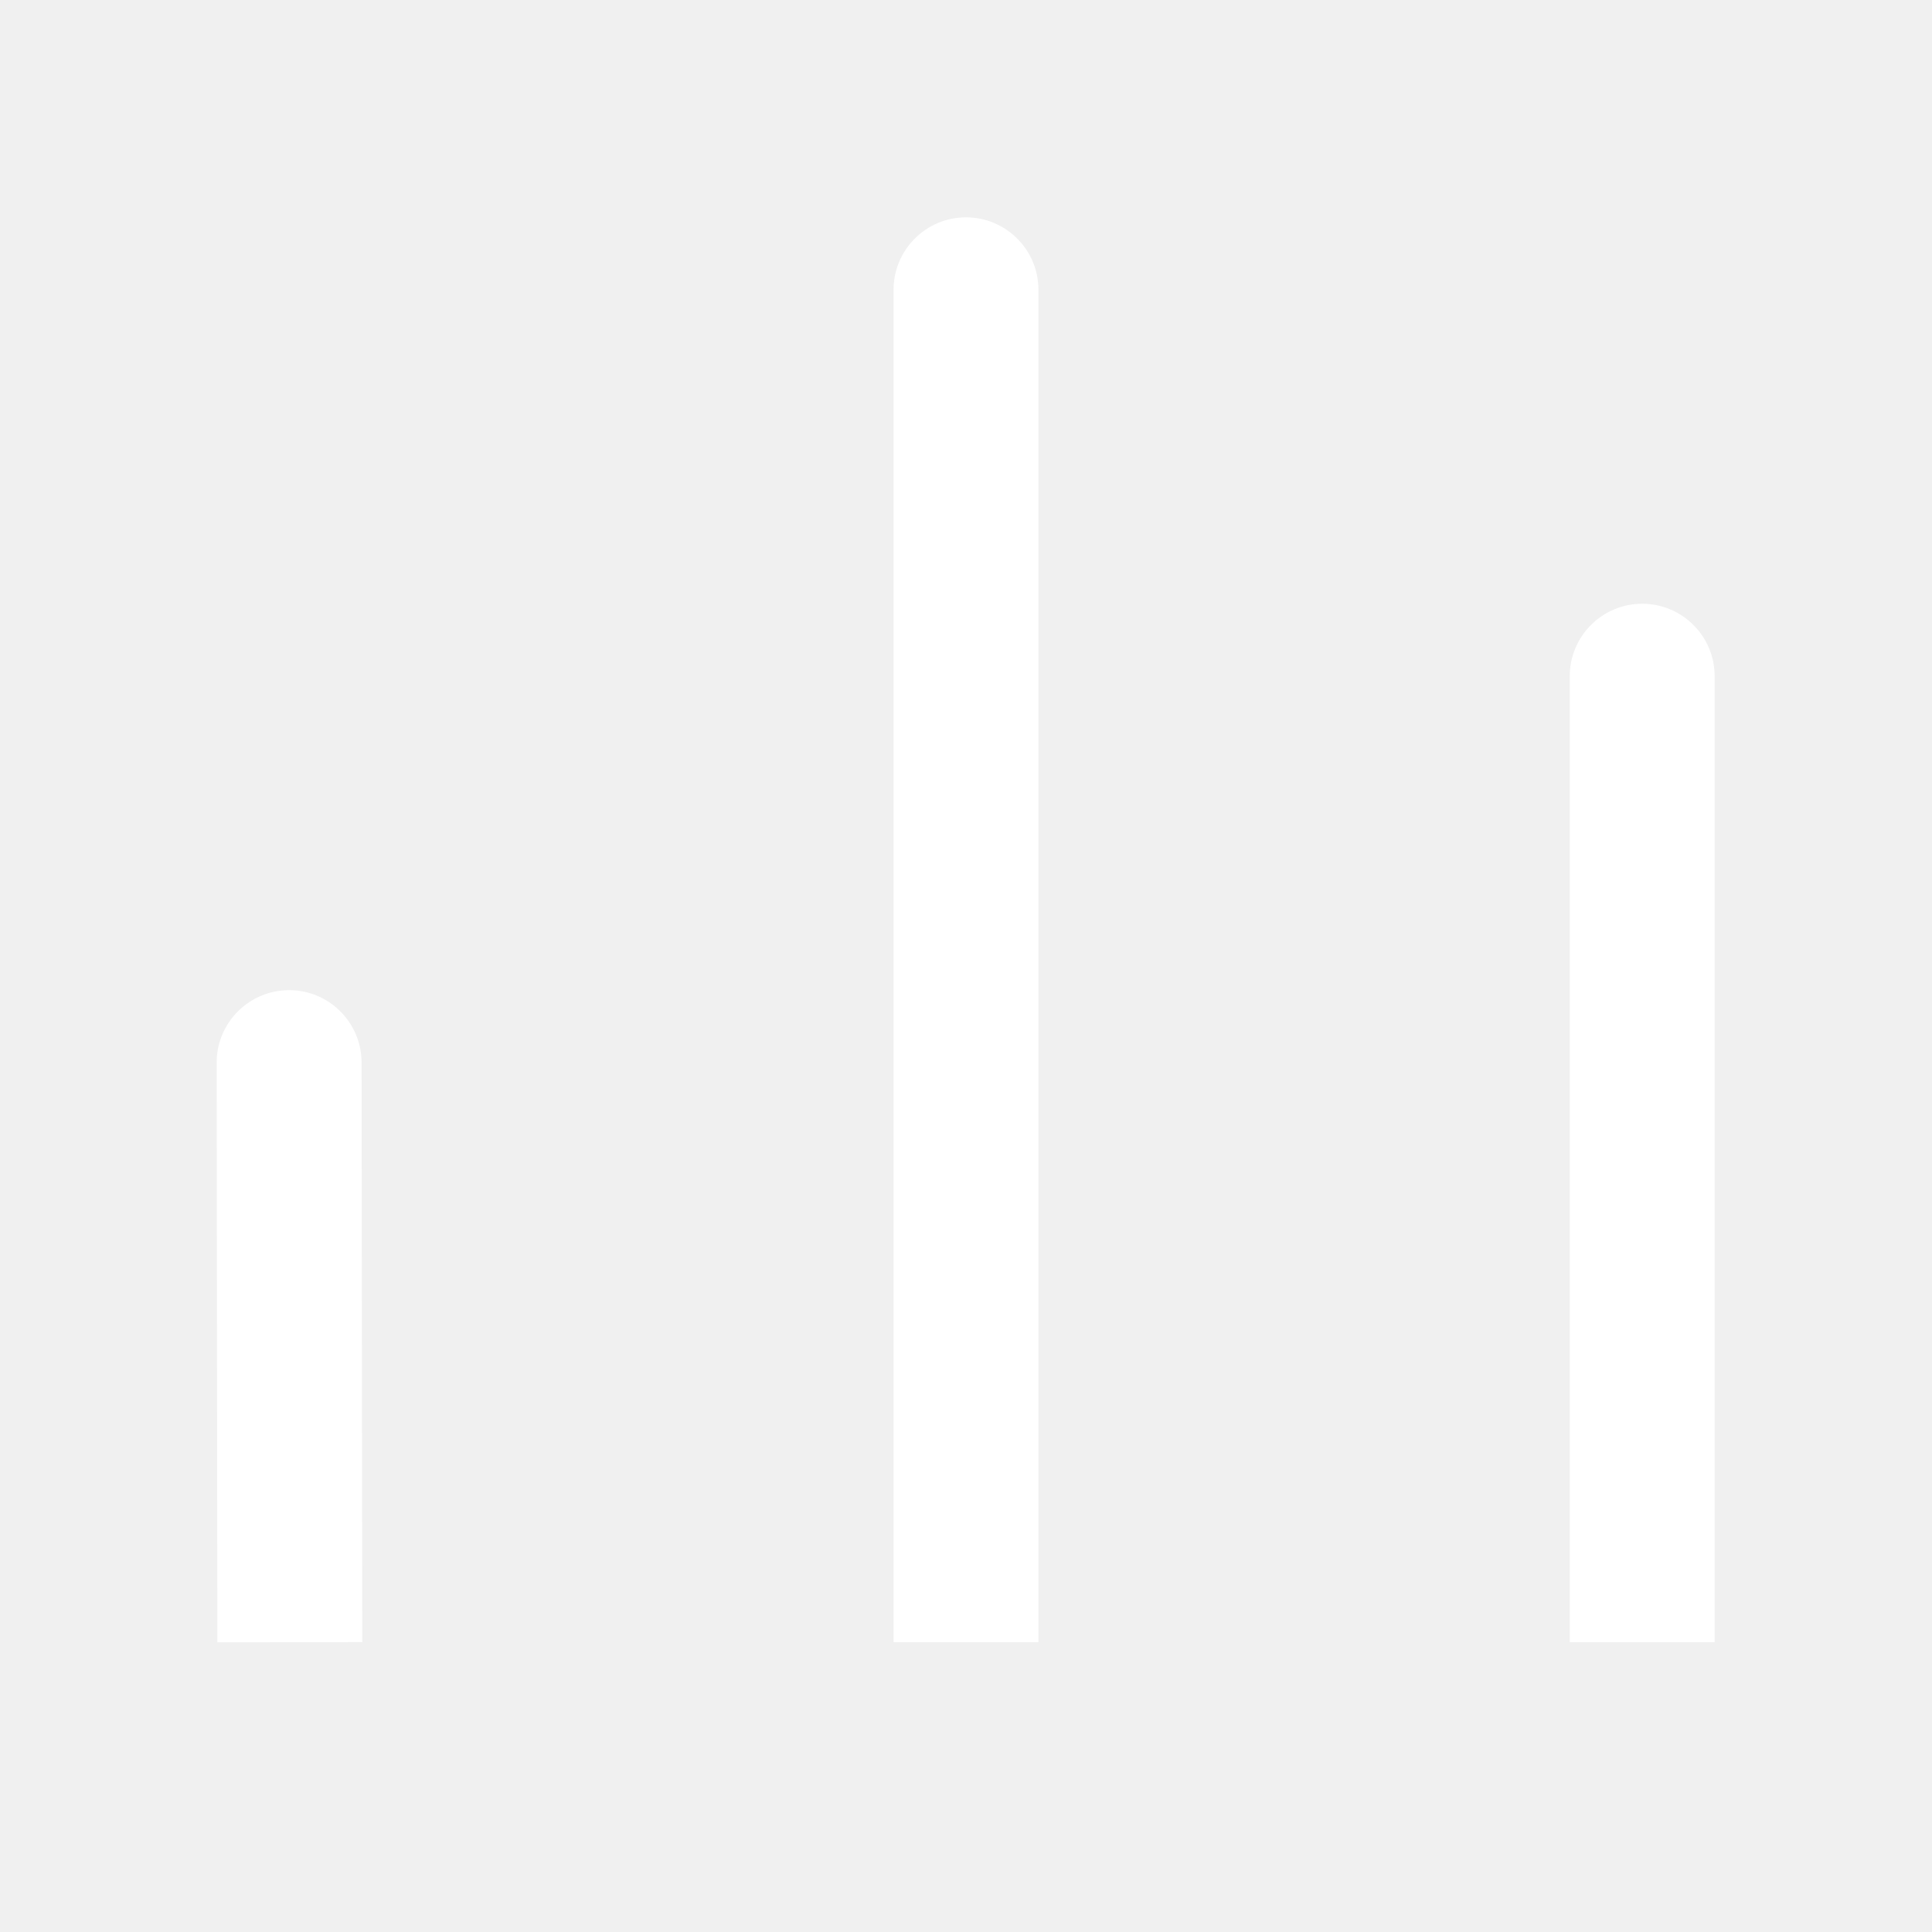
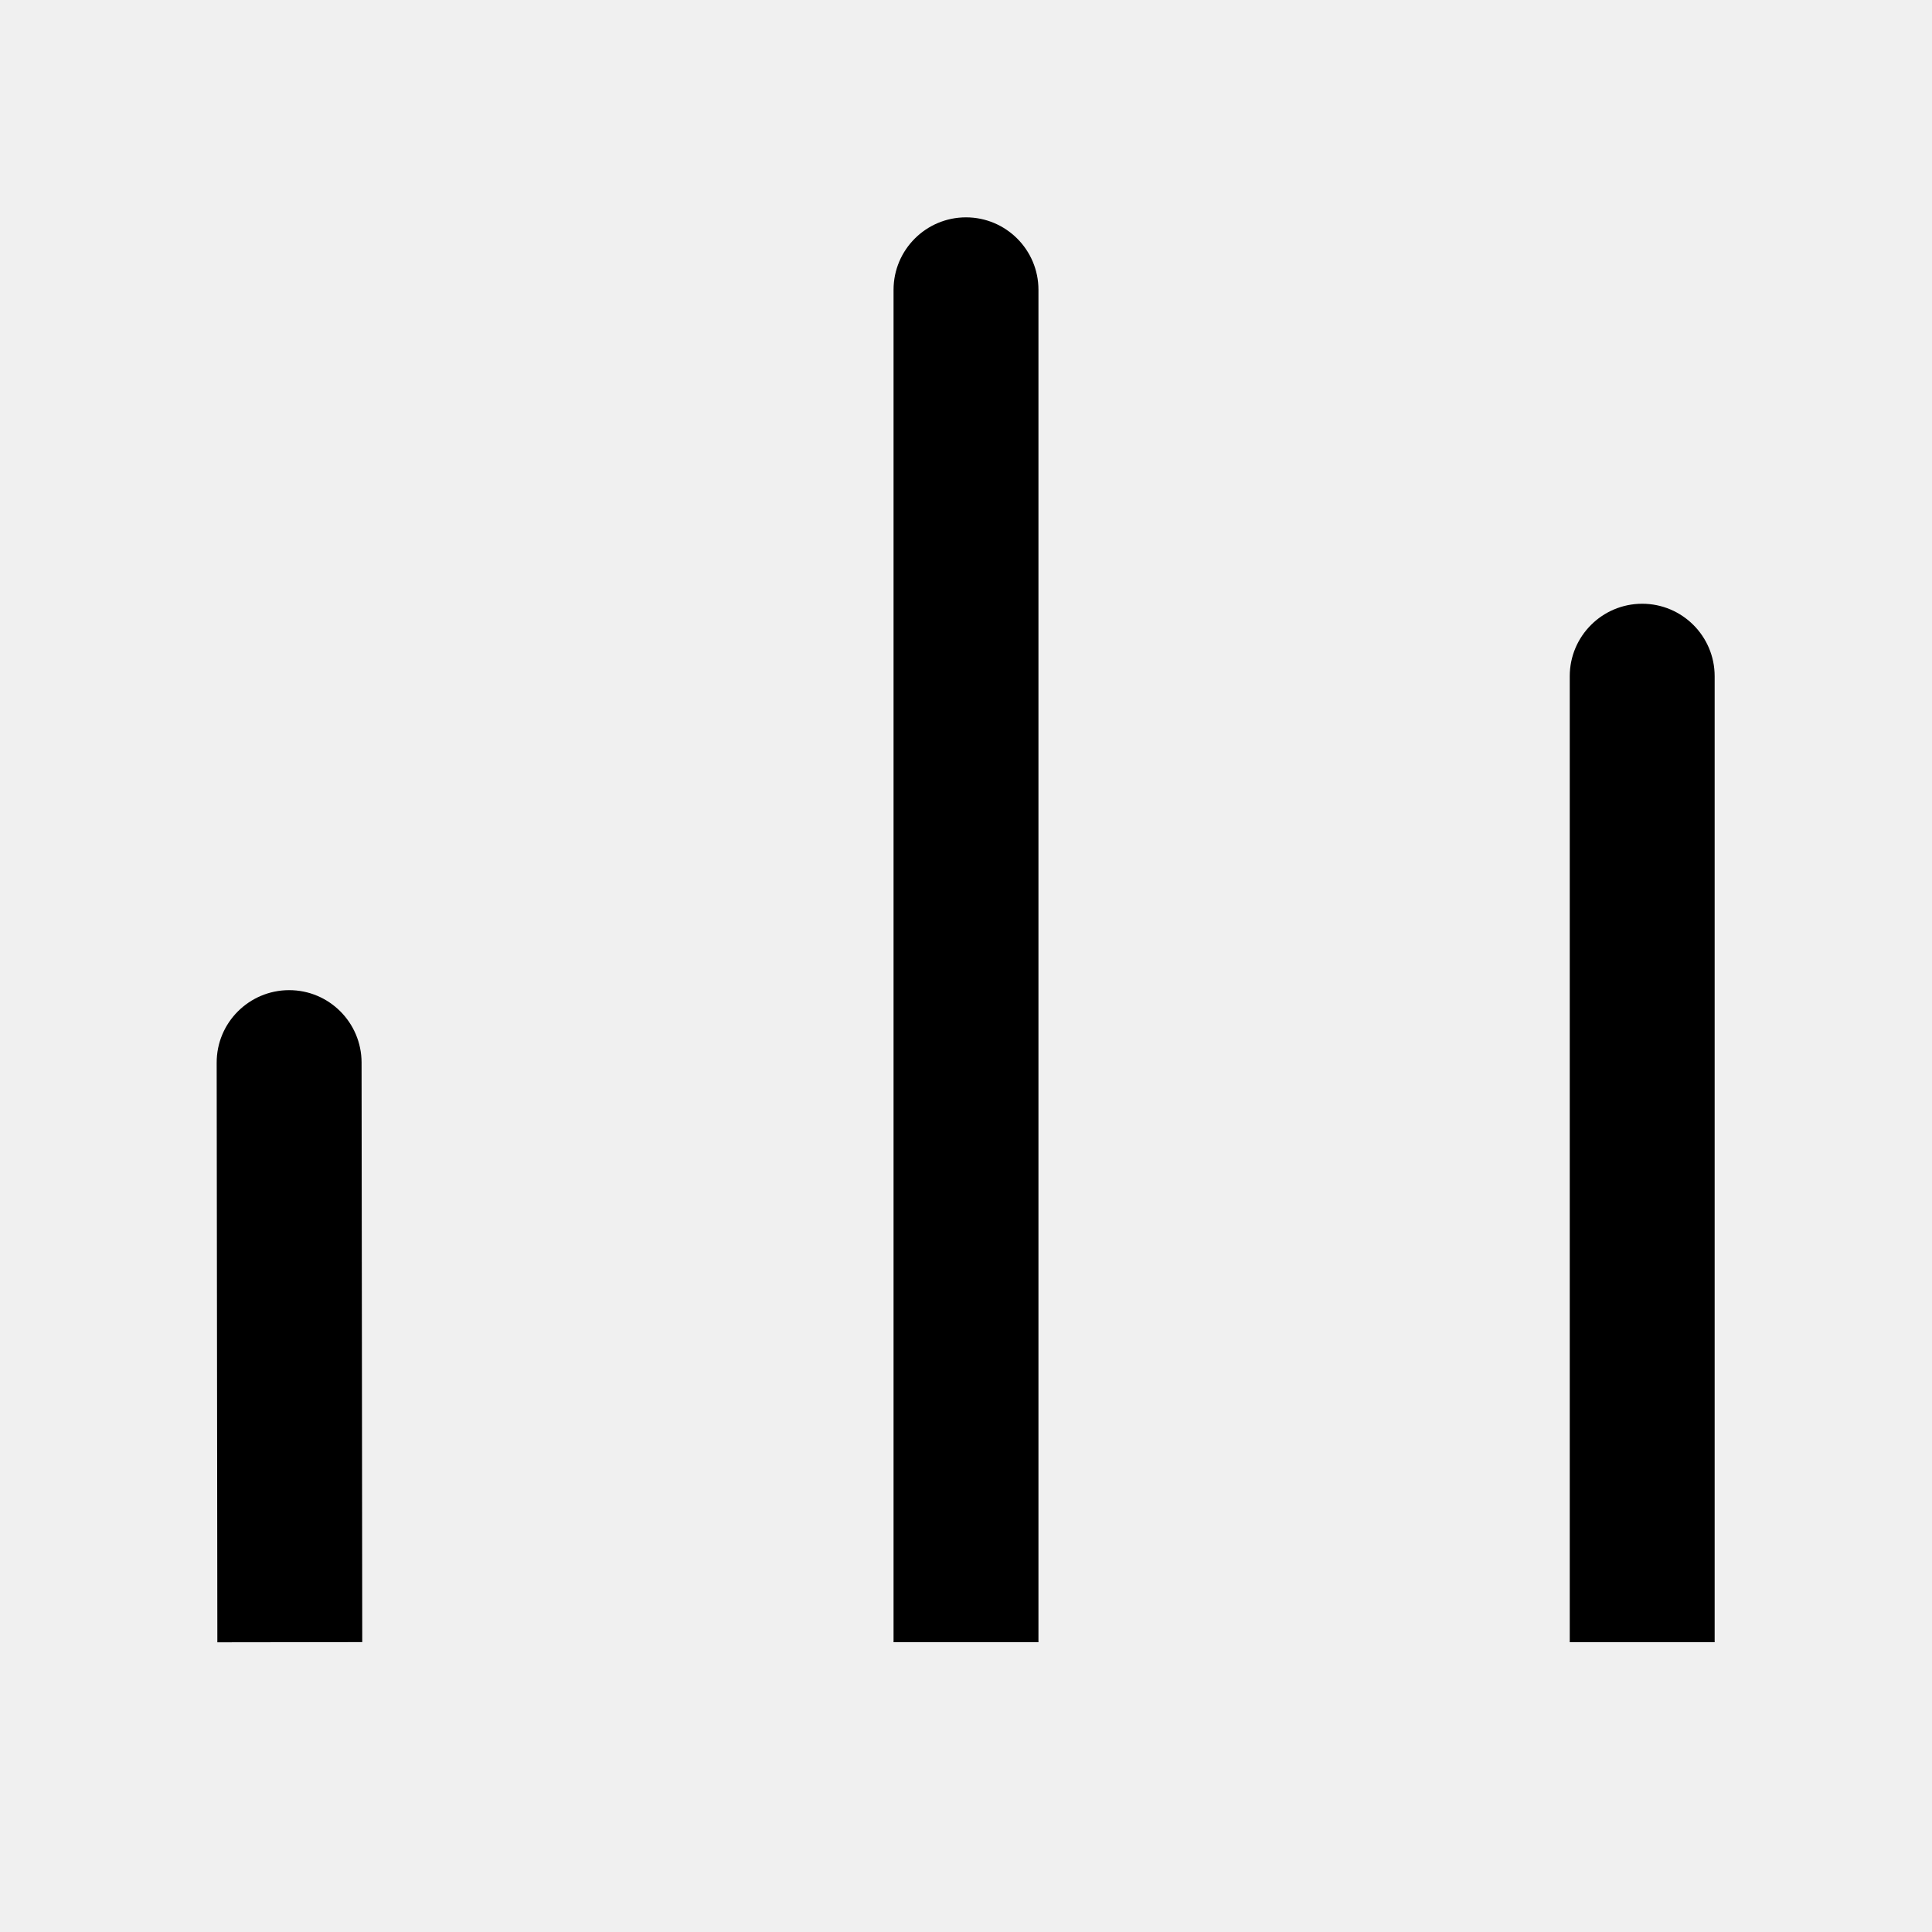
- <svg xmlns="http://www.w3.org/2000/svg" viewBox="0 0 20 20" width="20px" fill="#fff">
+ <svg xmlns="http://www.w3.org/2000/svg" viewBox="0 0 20 20" width="20px" fill="currentColor">
  <path fill-rule="evenodd" clip-rule="evenodd" d="M10 2.25C10.414 2.25 10.75 2.586 10.75 3V17H9.25V3C9.25 2.586 9.586 2.25 10 2.25Z" />
  <path fill-rule="evenodd" clip-rule="evenodd" d="M17 6.25C17.414 6.25 17.75 6.586 17.75 7V17H16.25V7C16.25 6.586 16.586 6.25 17 6.25Z" />
  <path fill-rule="evenodd" clip-rule="evenodd" d="M2.992 10.25C3.406 10.249 3.742 10.585 3.743 10.999L3.75 16.999L2.25 17.001L2.243 11.001C2.242 10.587 2.578 10.251 2.992 10.25Z" />
</svg>
